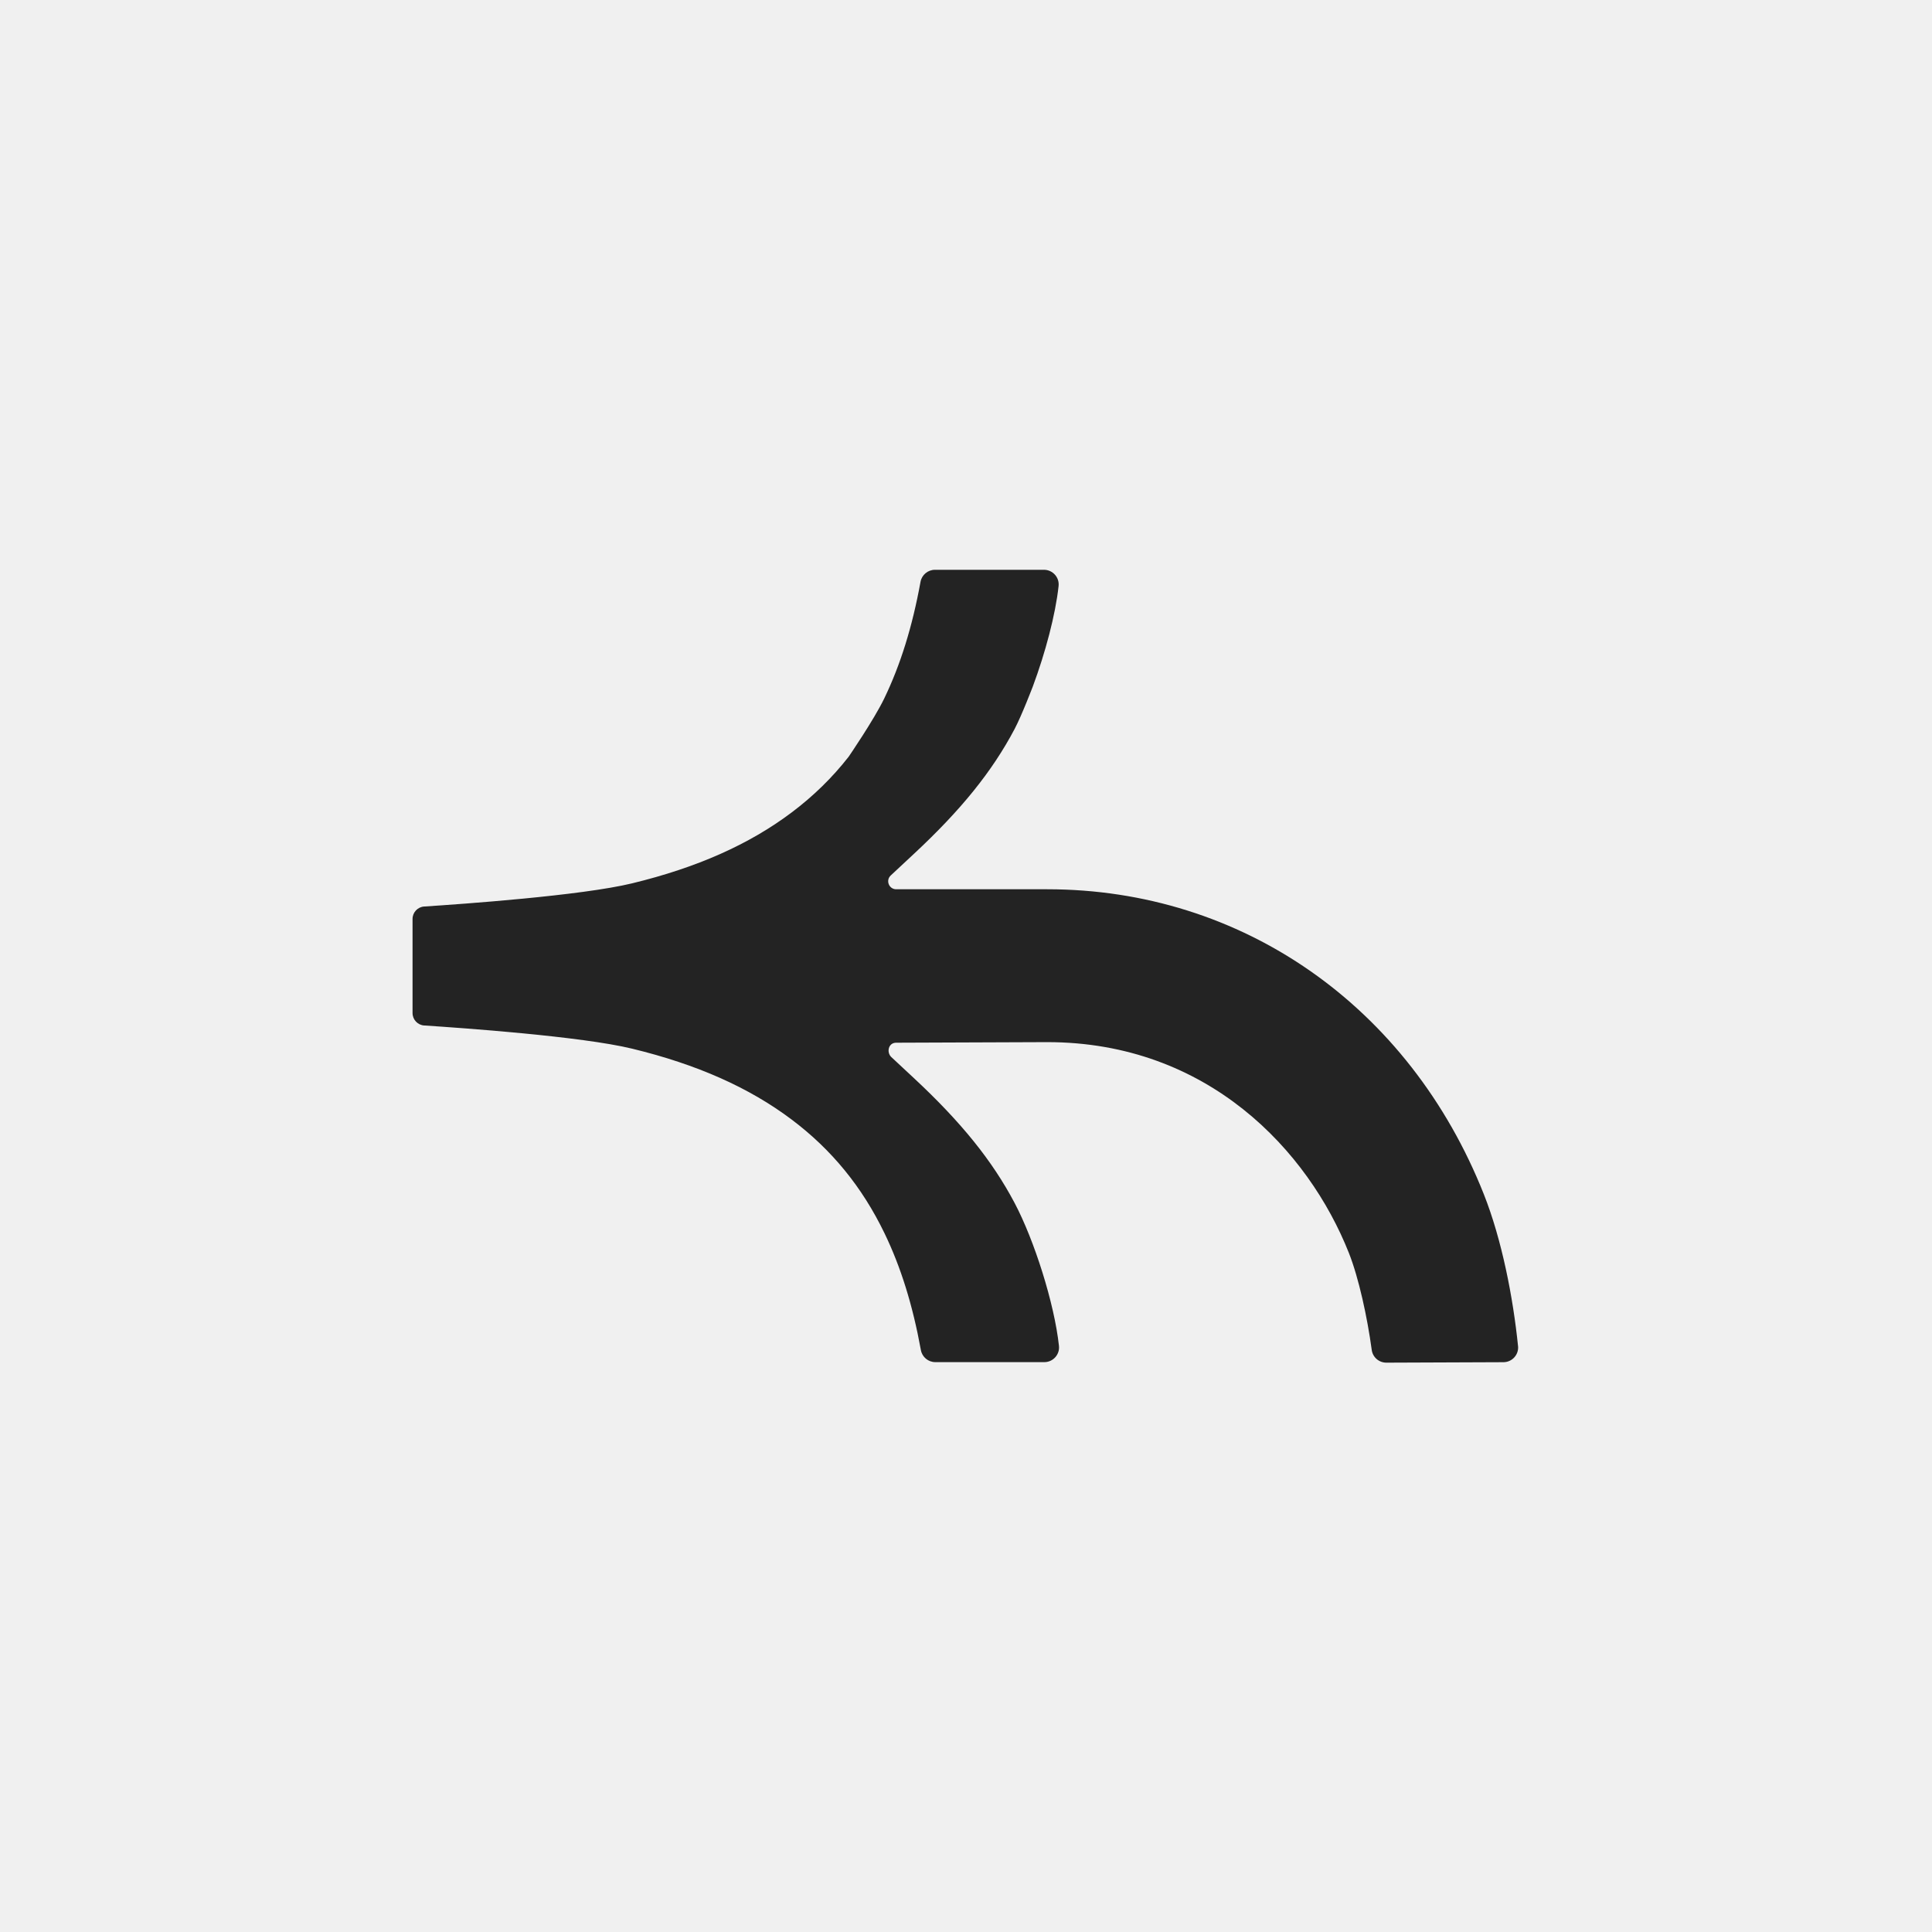
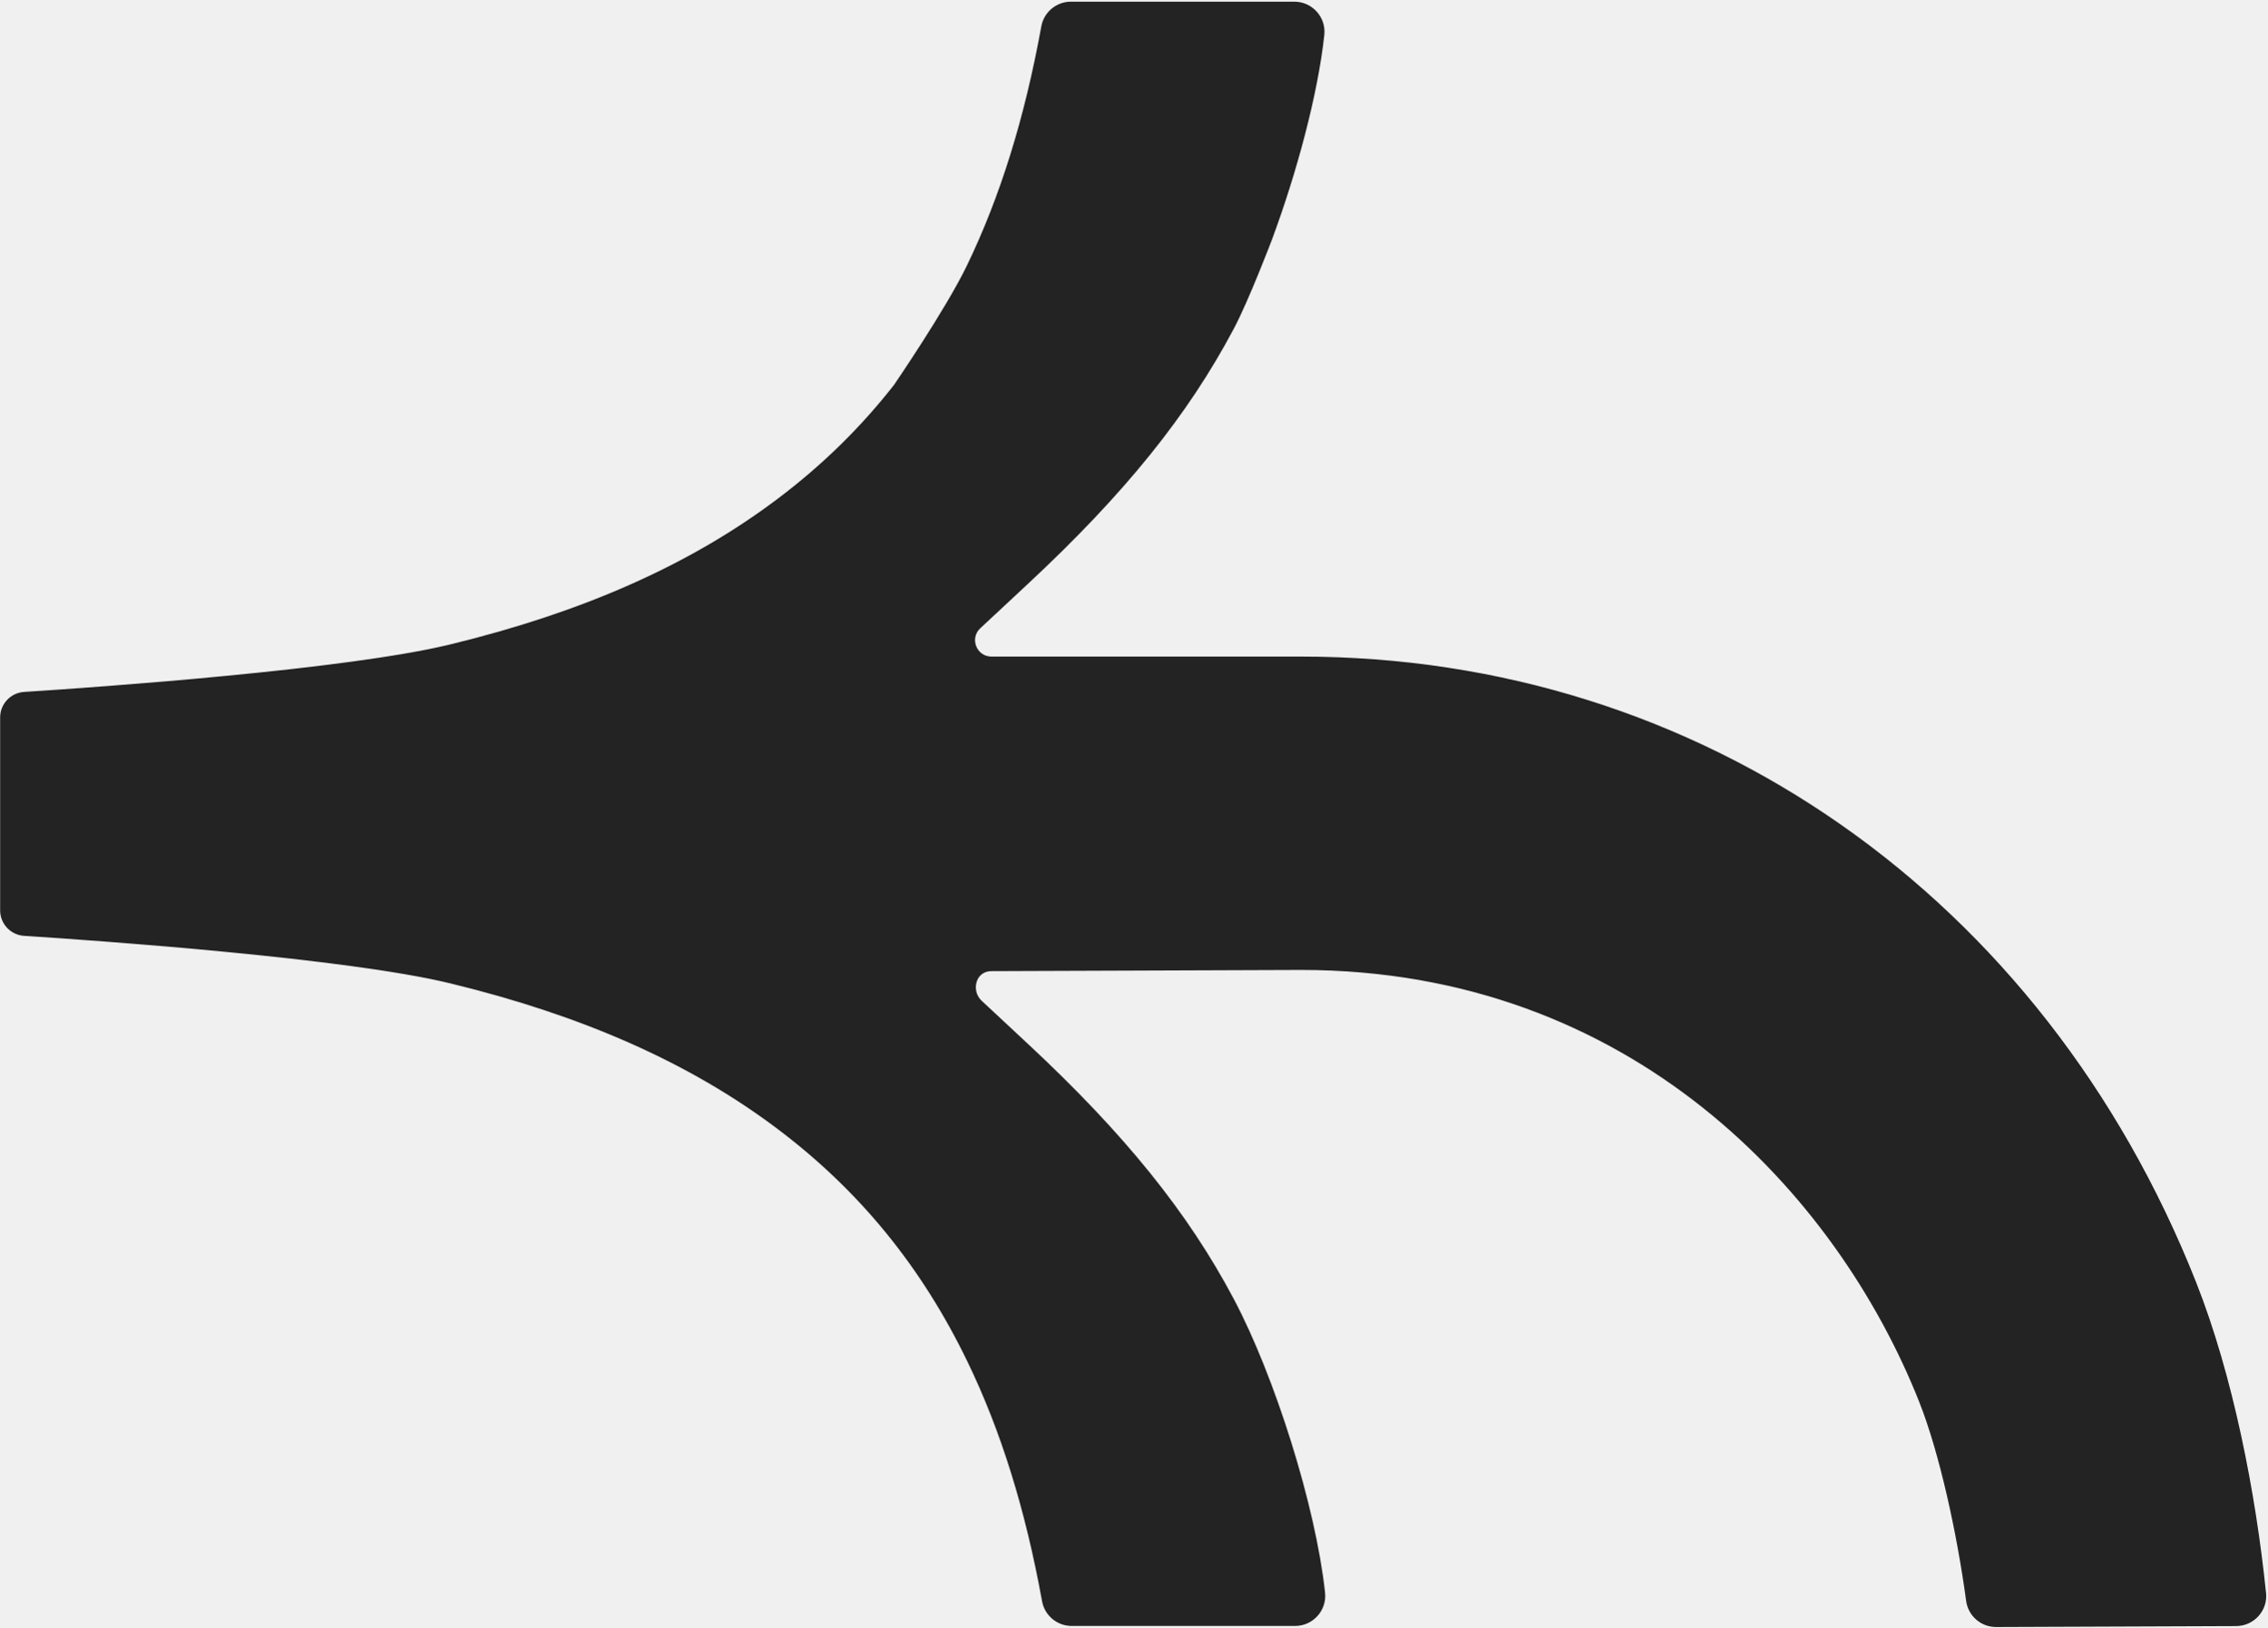
- <svg xmlns="http://www.w3.org/2000/svg" id="Livello_1" data-name="Livello 1" viewBox="0 0 2000 2000">
+ <svg xmlns="http://www.w3.org/2000/svg" width="1145" height="822" viewBox="0 0 1145 822" fill="none">
+   <g clip-path="url(#clip0_1_17)">
+     <path d="M1144.46 804.39C1139.34 754.08 1127.71 694.38 1109.14 647.47C1031.96 452.62 858.74 331.56 657.06 331.56H500.73C493.23 331.56 489.61 322.37 495.1 317.26L519.18 294.82C567.98 249.37 600.07 209.59 623.22 165.84C630.74 151.64 642.25 121.43 642.25 121.43C655.08 86.96 665.64 47.39 668.85 17.65C669.82 8.66 662.73 0.84 653.69 0.84H540.89C533.54 0.84 527.22 6.1 525.91 13.33C517.47 59.75 505.14 99.35 488.28 134.21C477.67 156.17 451.55 194.32 451.55 194.32C434.64 215.96 415.05 235.1 392.49 252.07C348.54 285.14 294.5 309.14 227.3 325.44C174.89 338.15 51.27 346.89 12.16 349.41C5.36 349.85 0.07 355.49 0.07 362.31V459.69C0.07 466.51 5.36 472.15 12.16 472.59C51.27 475.11 174.89 483.85 227.3 496.56C294.49 512.85 348.52 536.86 392.49 569.94C433.99 601.16 465.45 639.68 488.66 687.71C505.52 722.57 517.86 762.17 526.29 808.59C527.6 815.83 533.92 821.08 541.27 821.08H654.07C663.12 821.08 670.2 813.25 669.23 804.25C664.49 760.27 643.68 694.81 623.23 656.15C600.08 612.4 568 572.63 519.19 527.17L495.71 505.29C490.47 500.37 492.59 490.27 500.89 490.41L657.07 489.81C823.59 489.81 927.56 602.54 969.35 708.03C979.62 733.97 988.47 774.77 993.01 808.44C994.03 816.02 1000.52 821.65 1008.17 821.62L1129.38 821.14C1138.38 821.1 1145.4 813.33 1144.49 804.38L1144.46 804.39Z" fill="#232323" />
+   </g>
  <defs>
-     <style>
-       .cls-1 {
-         fill: #232323;
-       }
-     </style>
+     <clipPath id="clip0_1_17">
+       <rect width="1145" height="822" fill="white" />
+     </clipPath>
  </defs>
-   <path class="cls-1" d="M1571.46,1393.39c-5.12-50.31-16.75-110.01-35.32-156.92-77.18-194.85-250.4-315.91-452.08-315.91h-156.33c-7.5,0-11.12-9.19-5.63-14.3l24.08-22.44c48.8-45.45,80.89-85.23,104.04-128.98,7.52-14.2,19.03-44.41,19.03-44.41,12.83-34.47,23.39-74.04,26.6-103.78.97-8.99-6.12-16.81-15.16-16.81h-112.8c-7.35,0-13.67,5.26-14.98,12.49-8.44,46.42-20.77,86.02-37.63,120.88-10.61,21.96-36.73,60.11-36.73,60.11-16.91,21.64-36.5,40.78-59.06,57.75-43.95,33.07-97.99,57.07-165.19,73.37-52.41,12.71-176.03,21.45-215.14,23.97-6.8.44-12.09,6.08-12.09,12.9v97.38c0,6.82,5.29,12.46,12.09,12.9,39.11,2.52,162.73,11.26,215.14,23.97,67.19,16.29,121.22,40.3,165.19,73.38,41.5,31.22,72.96,69.74,96.17,117.77,16.86,34.86,29.2,74.46,37.63,120.88,1.31,7.24,7.63,12.49,14.98,12.49h112.8c9.05,0,16.13-7.83,15.16-16.83-4.74-43.98-25.55-109.44-46-148.1-23.15-43.75-55.23-83.52-104.04-128.98l-23.48-21.88c-5.24-4.92-3.12-15.02,5.18-14.88l156.18-.6c166.52,0,270.49,112.73,312.28,218.22,10.27,25.94,19.12,66.74,23.66,100.41,1.02,7.58,7.51,13.21,15.16,13.18l121.21-.48c9-.04,16.02-7.81,15.11-16.76Z" />
</svg>
